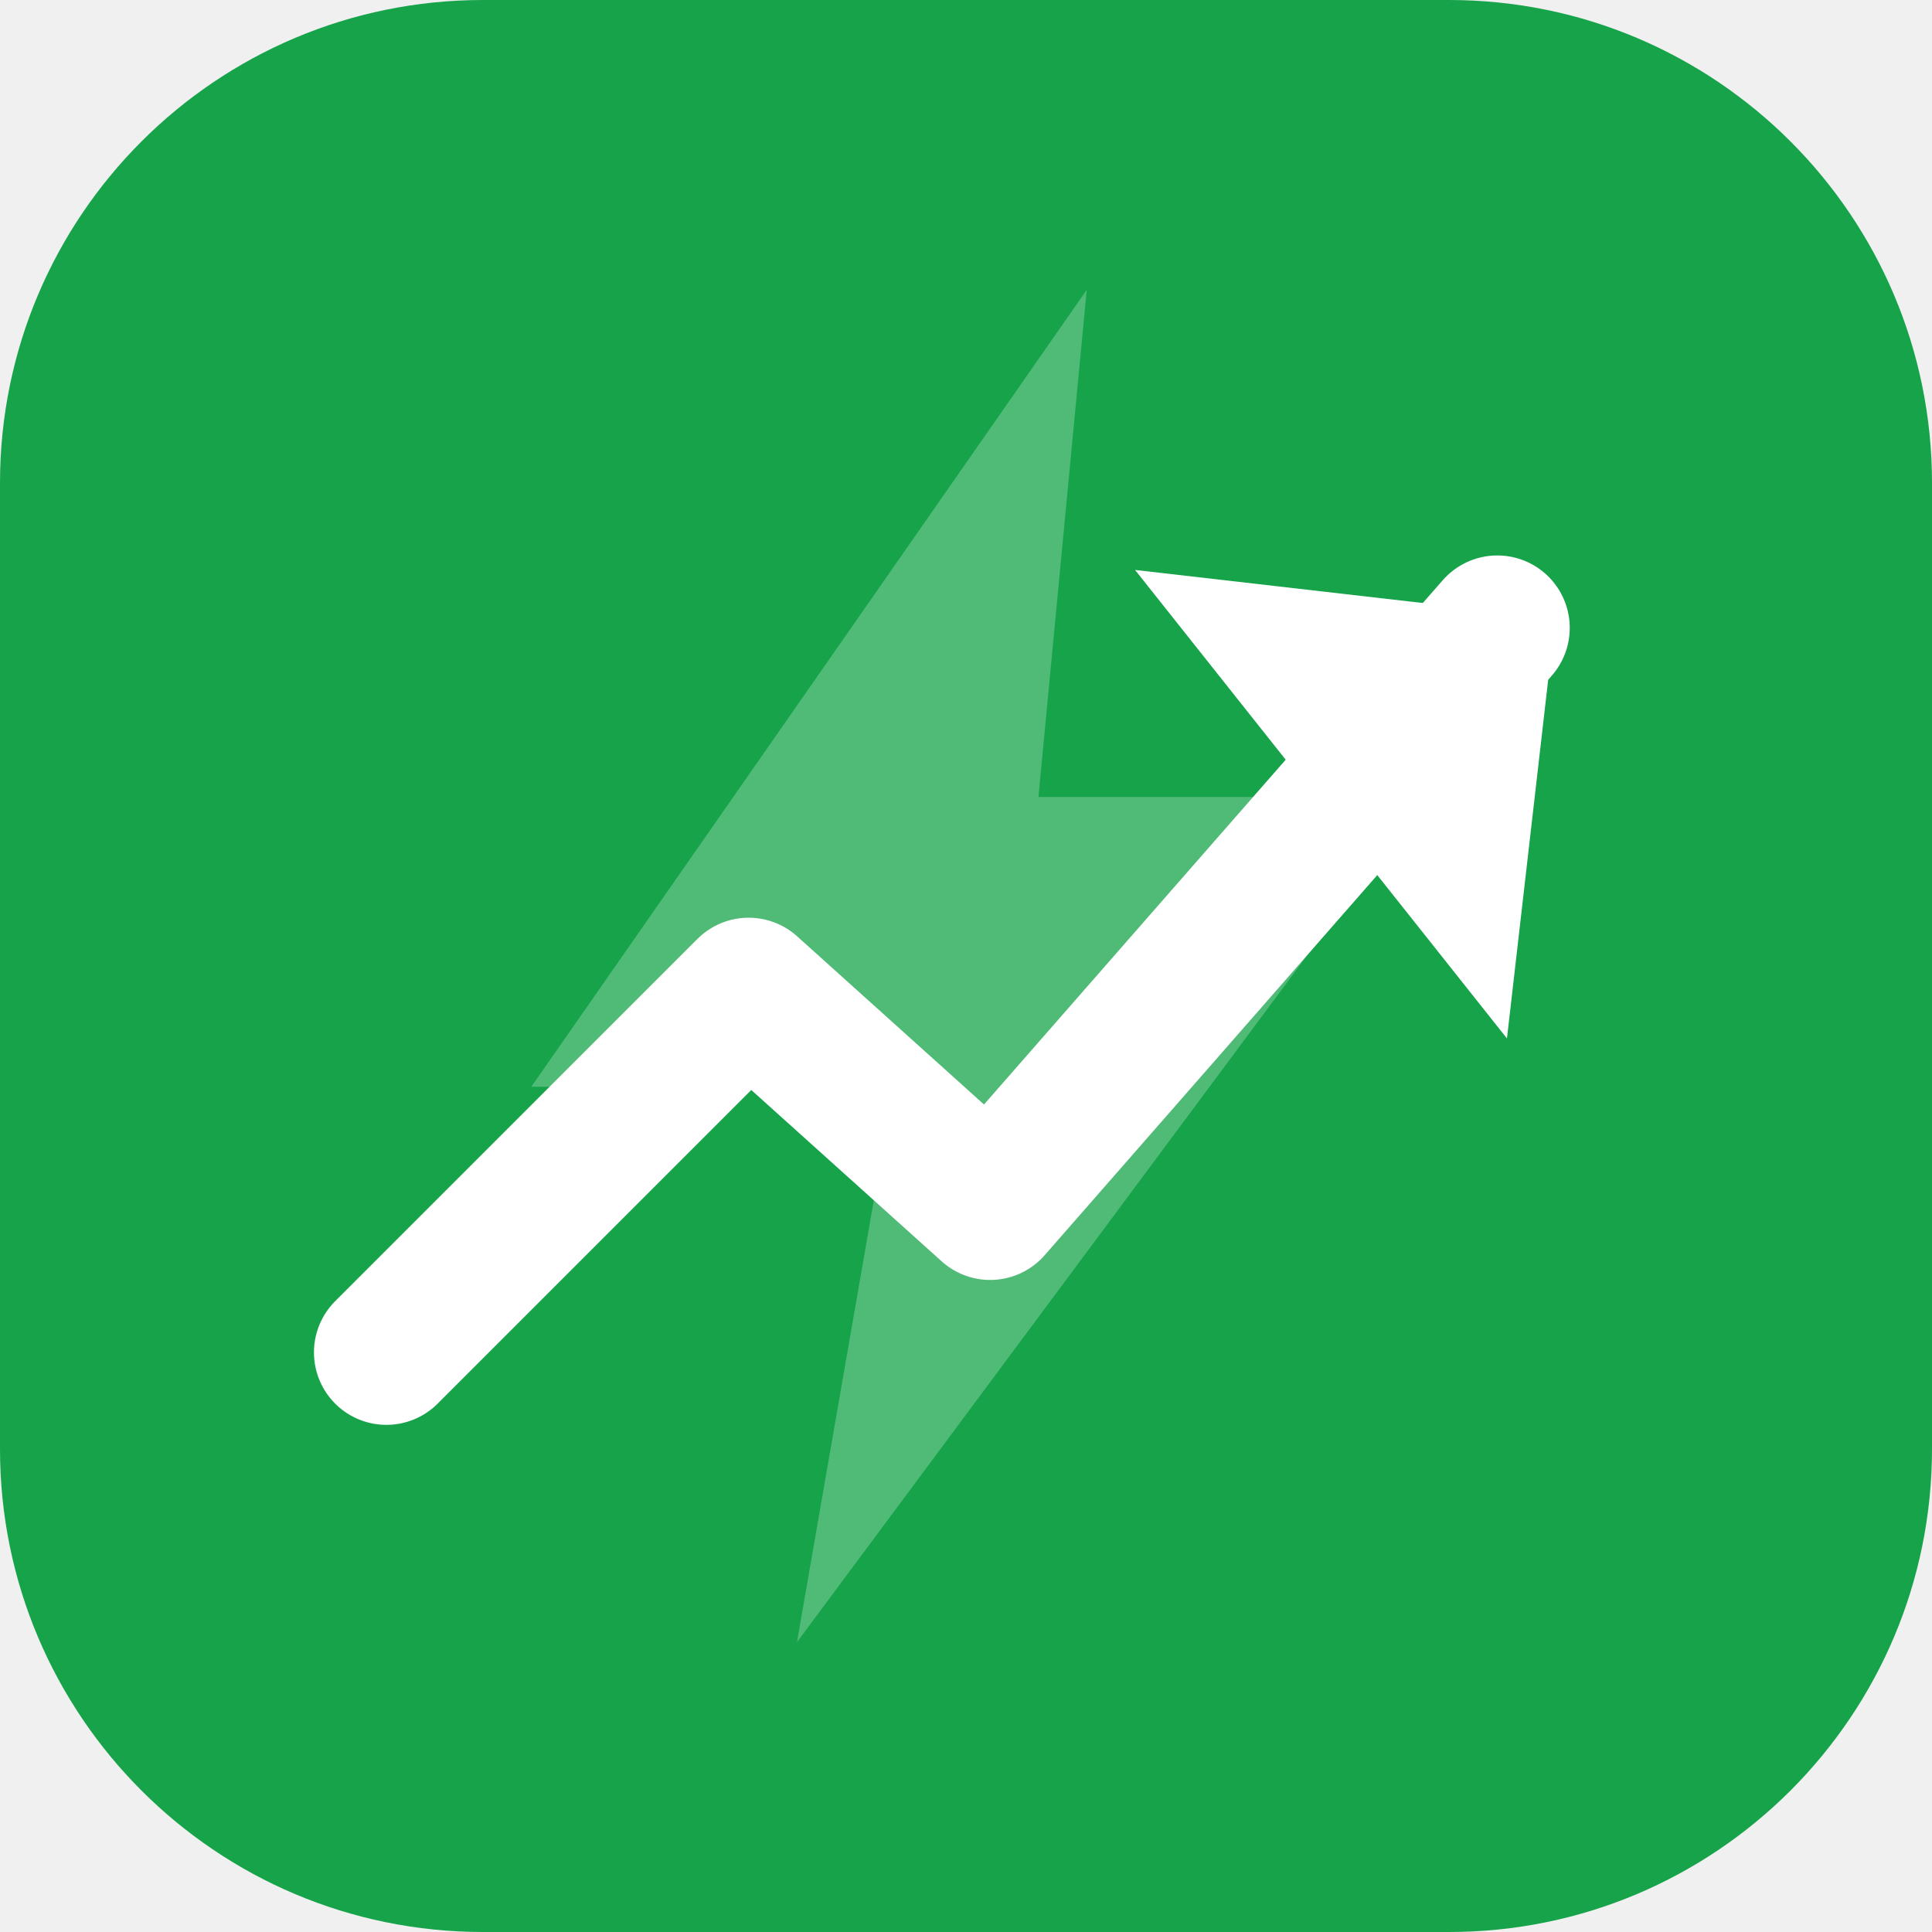
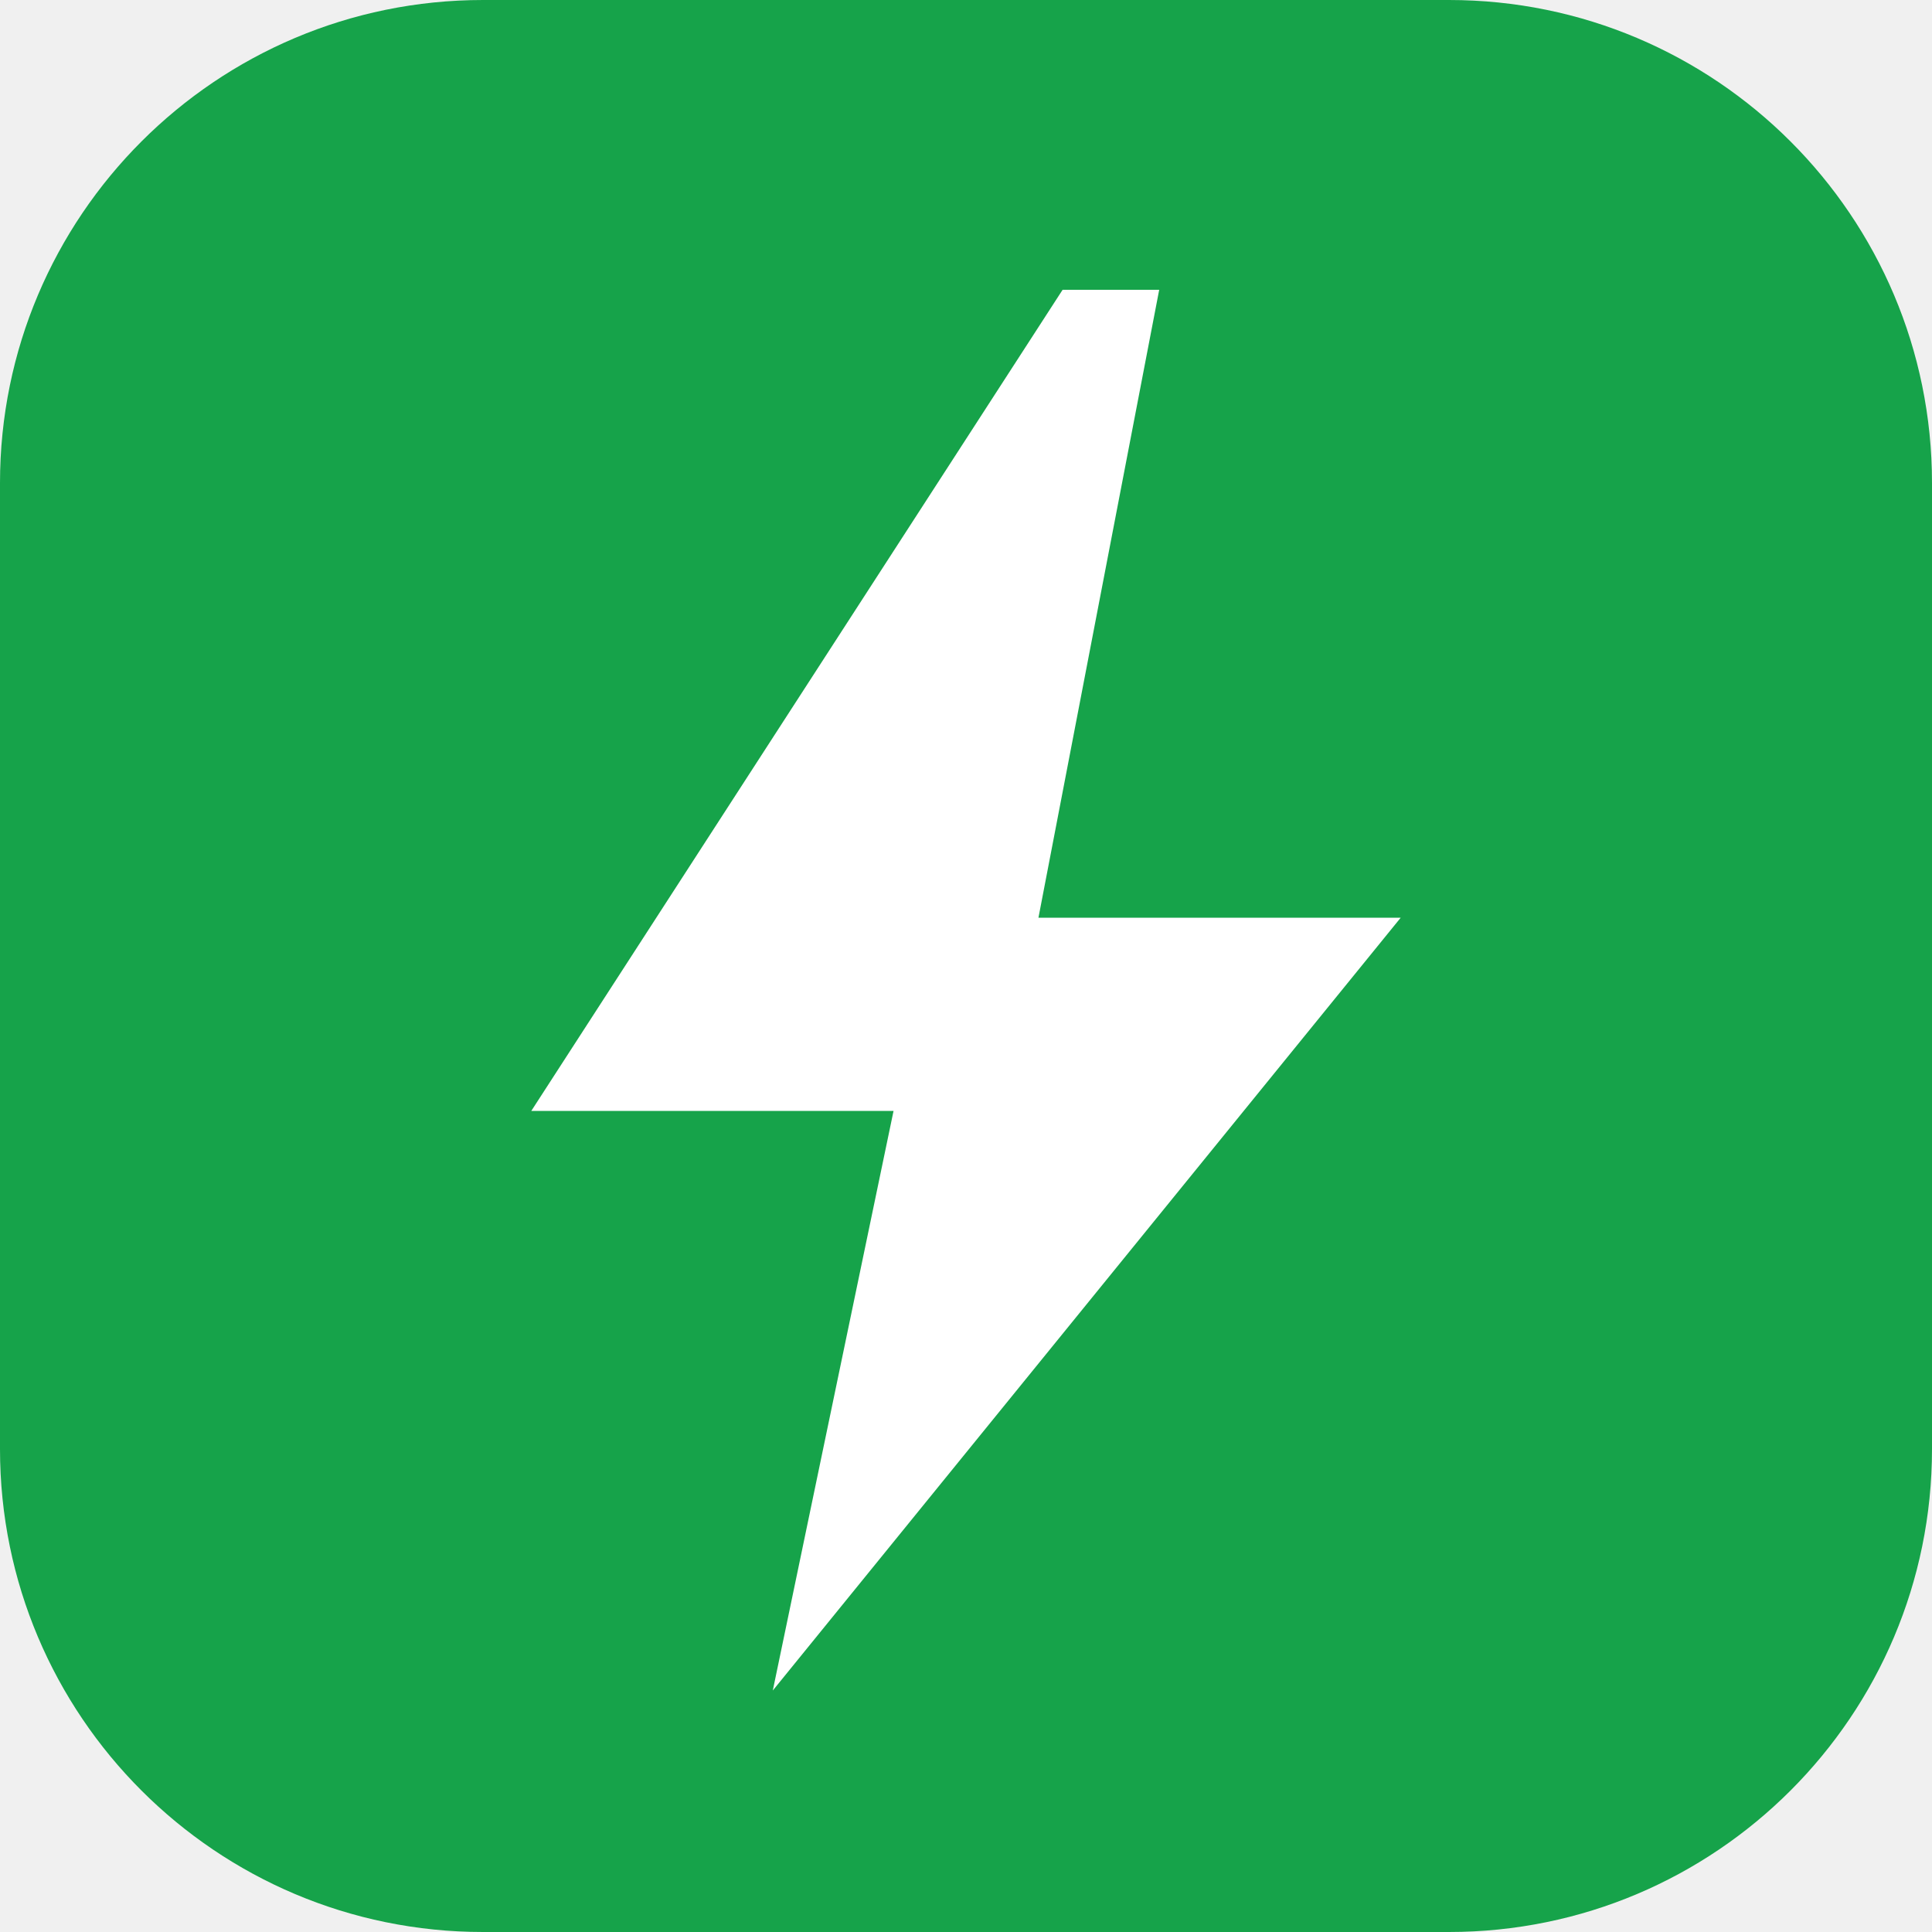
<svg xmlns="http://www.w3.org/2000/svg" viewBox="0 0 40 40" fill="none">
  <rect width="40" height="40" rx="10" fill="#16a34a" />
-   <path d="M22.5 6 L11 22.5 H18.5 L16.5 34 L29.5 16.5 H21.5 L22.5 6 Z" fill="#ffffff" fill-opacity="0.25" />
-   <path d="M8 28 L15.5 20.5 L20.5 25 L31 13" stroke="#ffffff" stroke-width="3" stroke-linecap="round" stroke-linejoin="round" fill="none" />
-   <path d="M23.5 11.8 L32.2 12.8 L31.2 21.5 Z" fill="#ffffff" />
+   <path d="M22 6 L11 23 H18.5 L16 35 L29 19 H21.5 L24 6 Z" fill="#ffffff" />
</svg>
